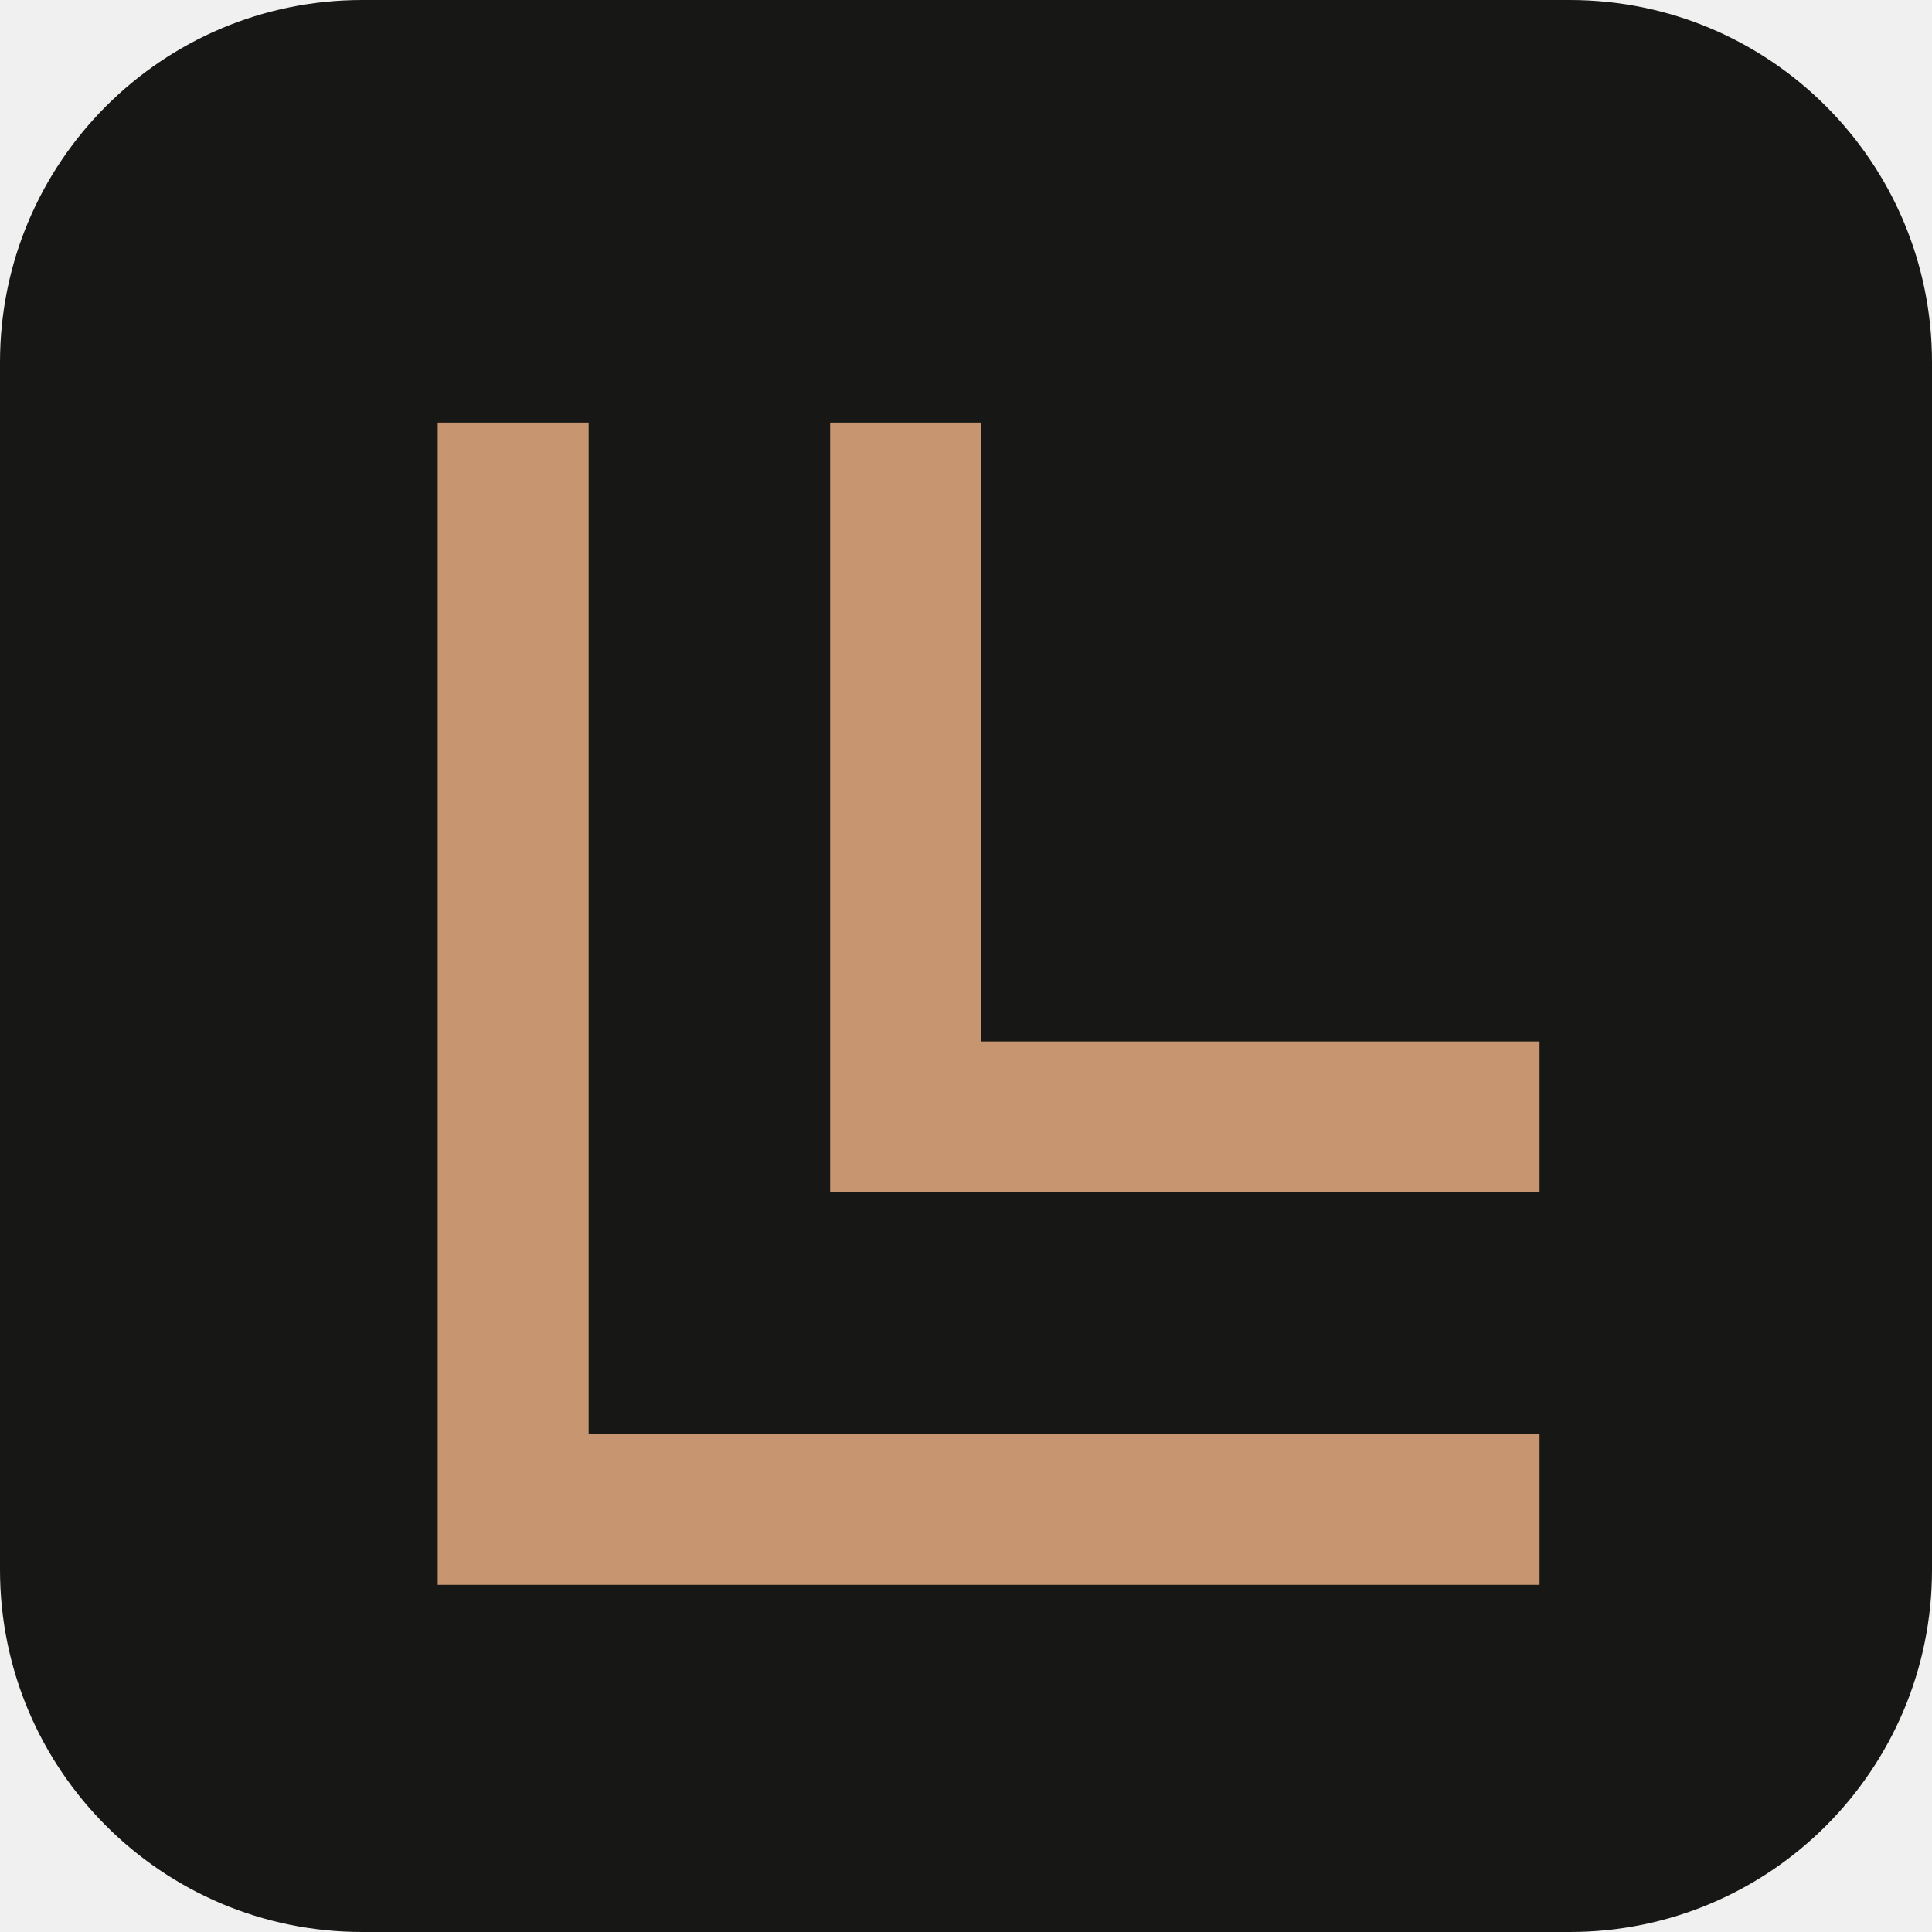
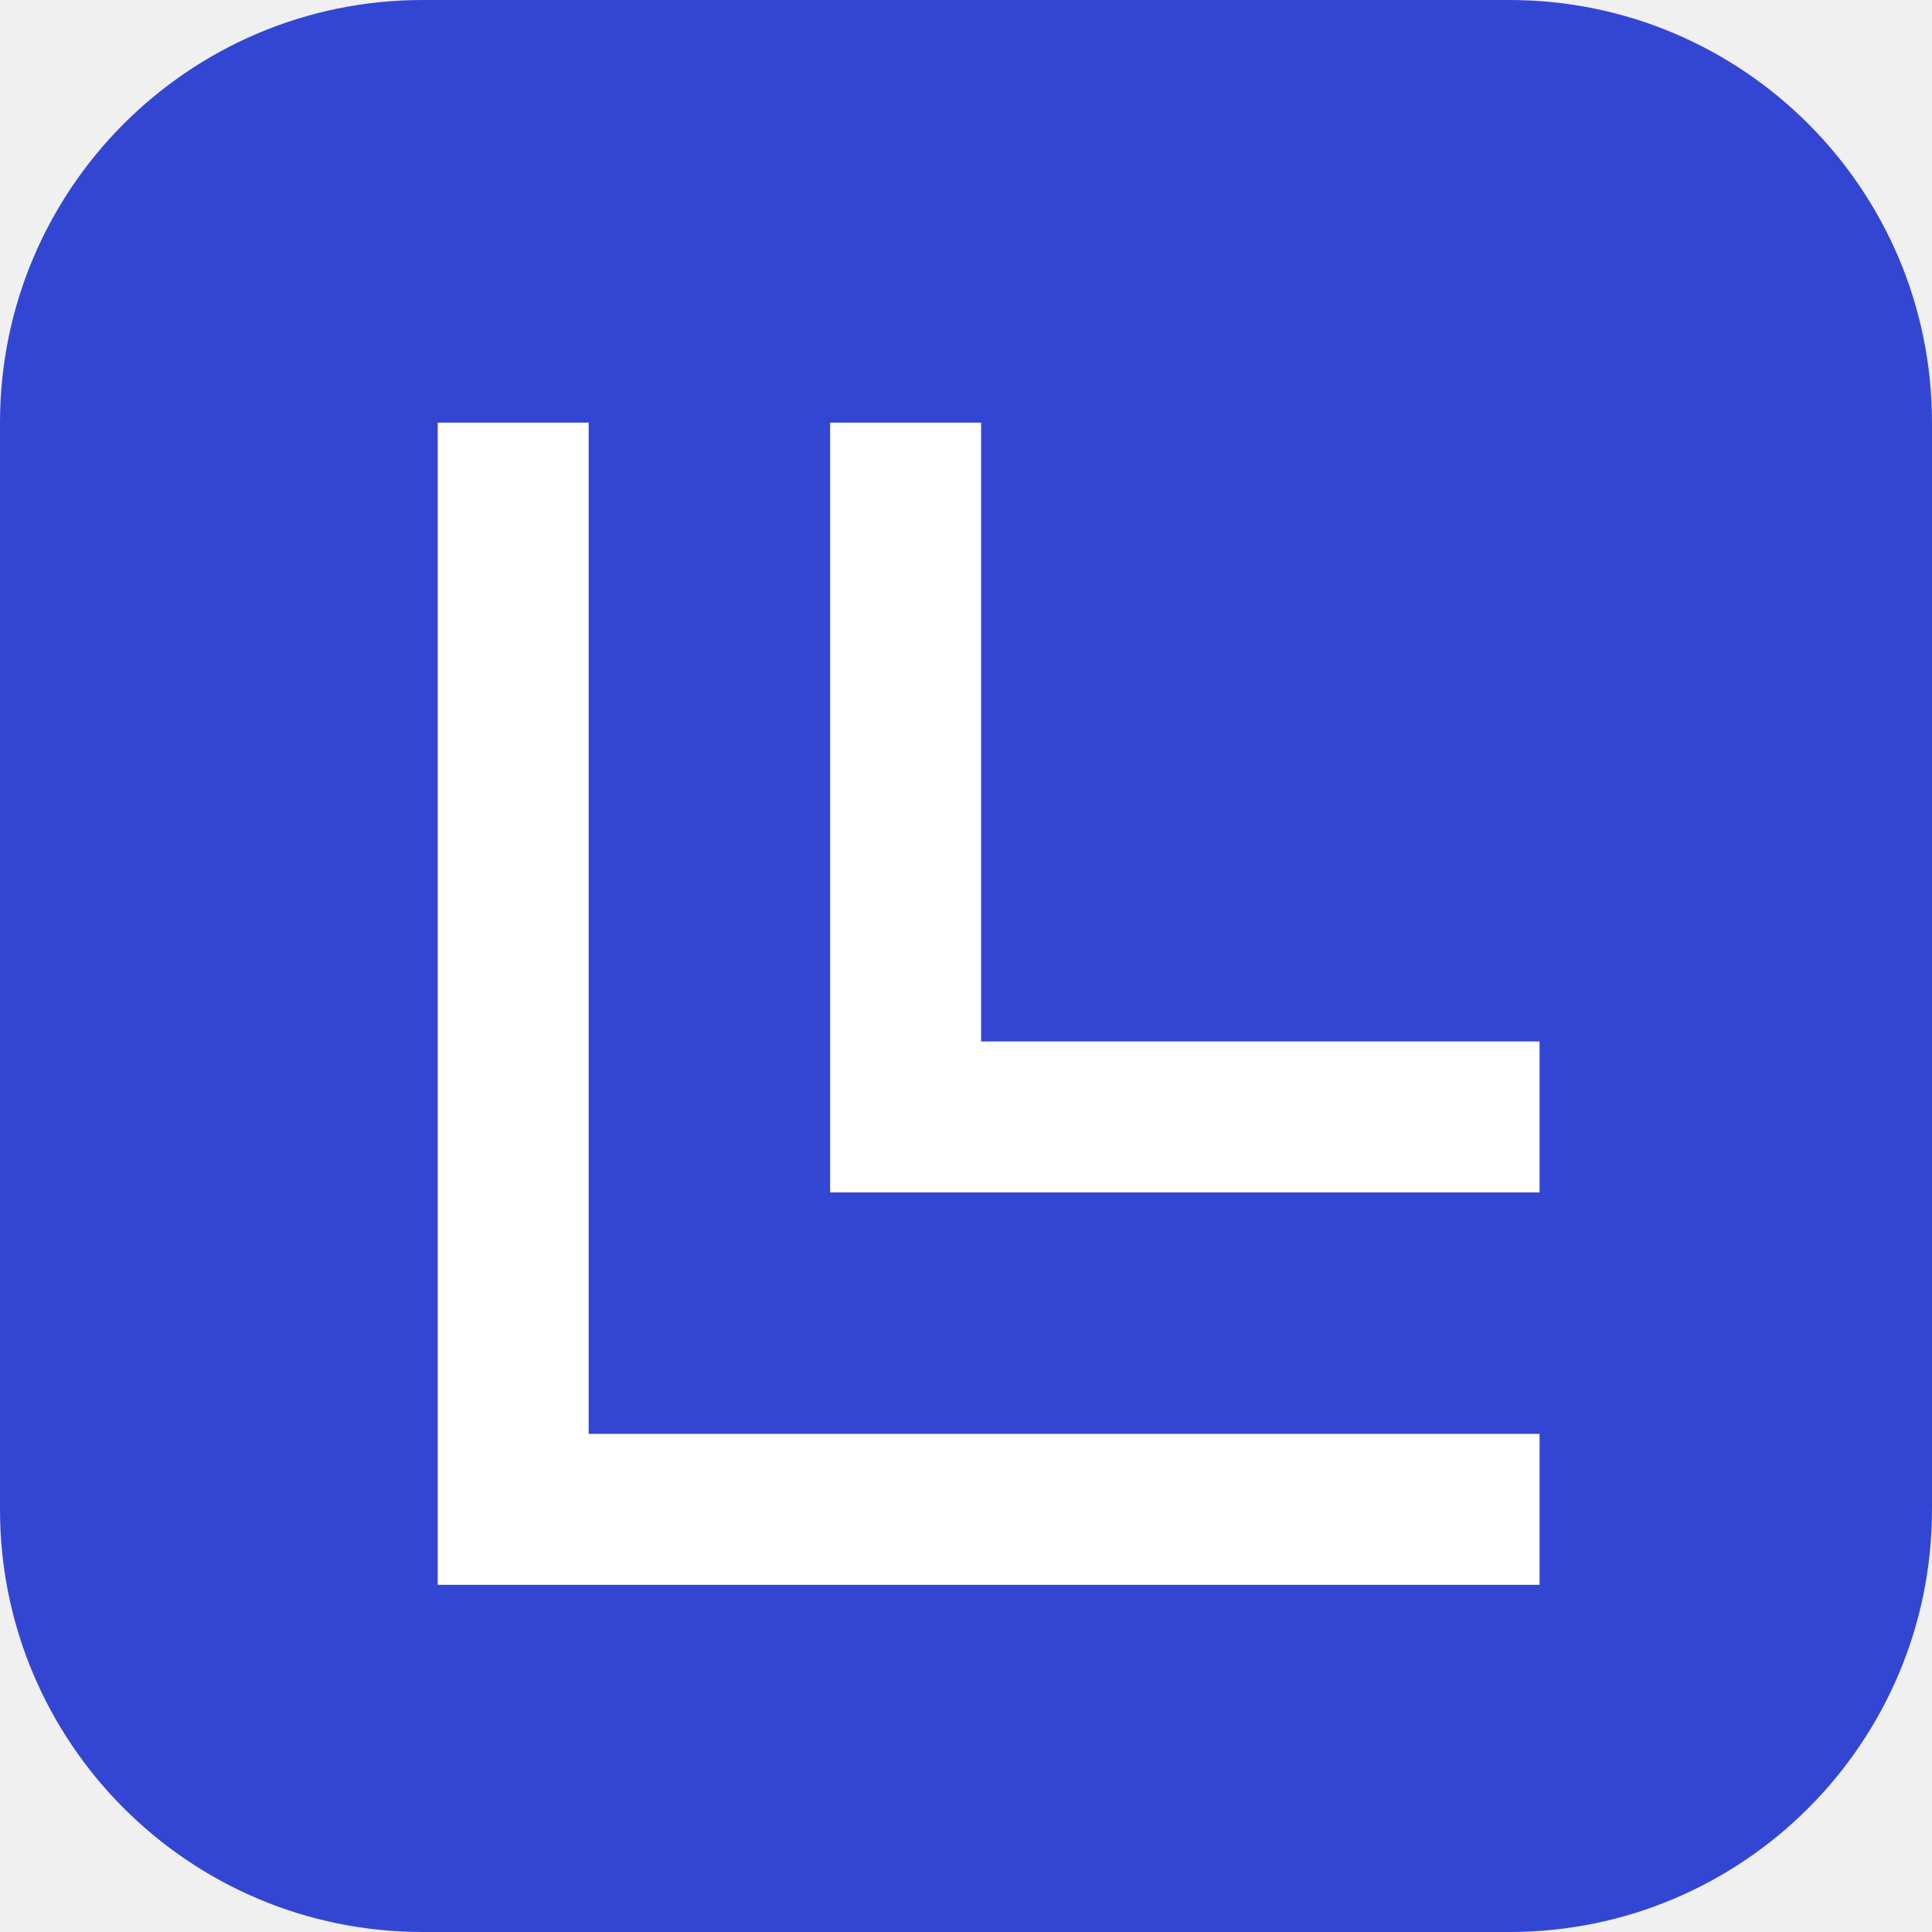
<svg xmlns="http://www.w3.org/2000/svg" viewBox="0 0 64 64">
-   <rect width="64" height="64" rx="12" fill="#171816" />
-   <path d="M17 14v36h34M30 14v23h21" fill="none" stroke="#c7956f" stroke-width="5" />
+   <rect width="64" height="64" rx="14" fill="#3346d3" />
+   <path d="M17 14v36h34M30 14v23h21" fill="none" stroke="#fff" stroke-width="5" />
</svg>
